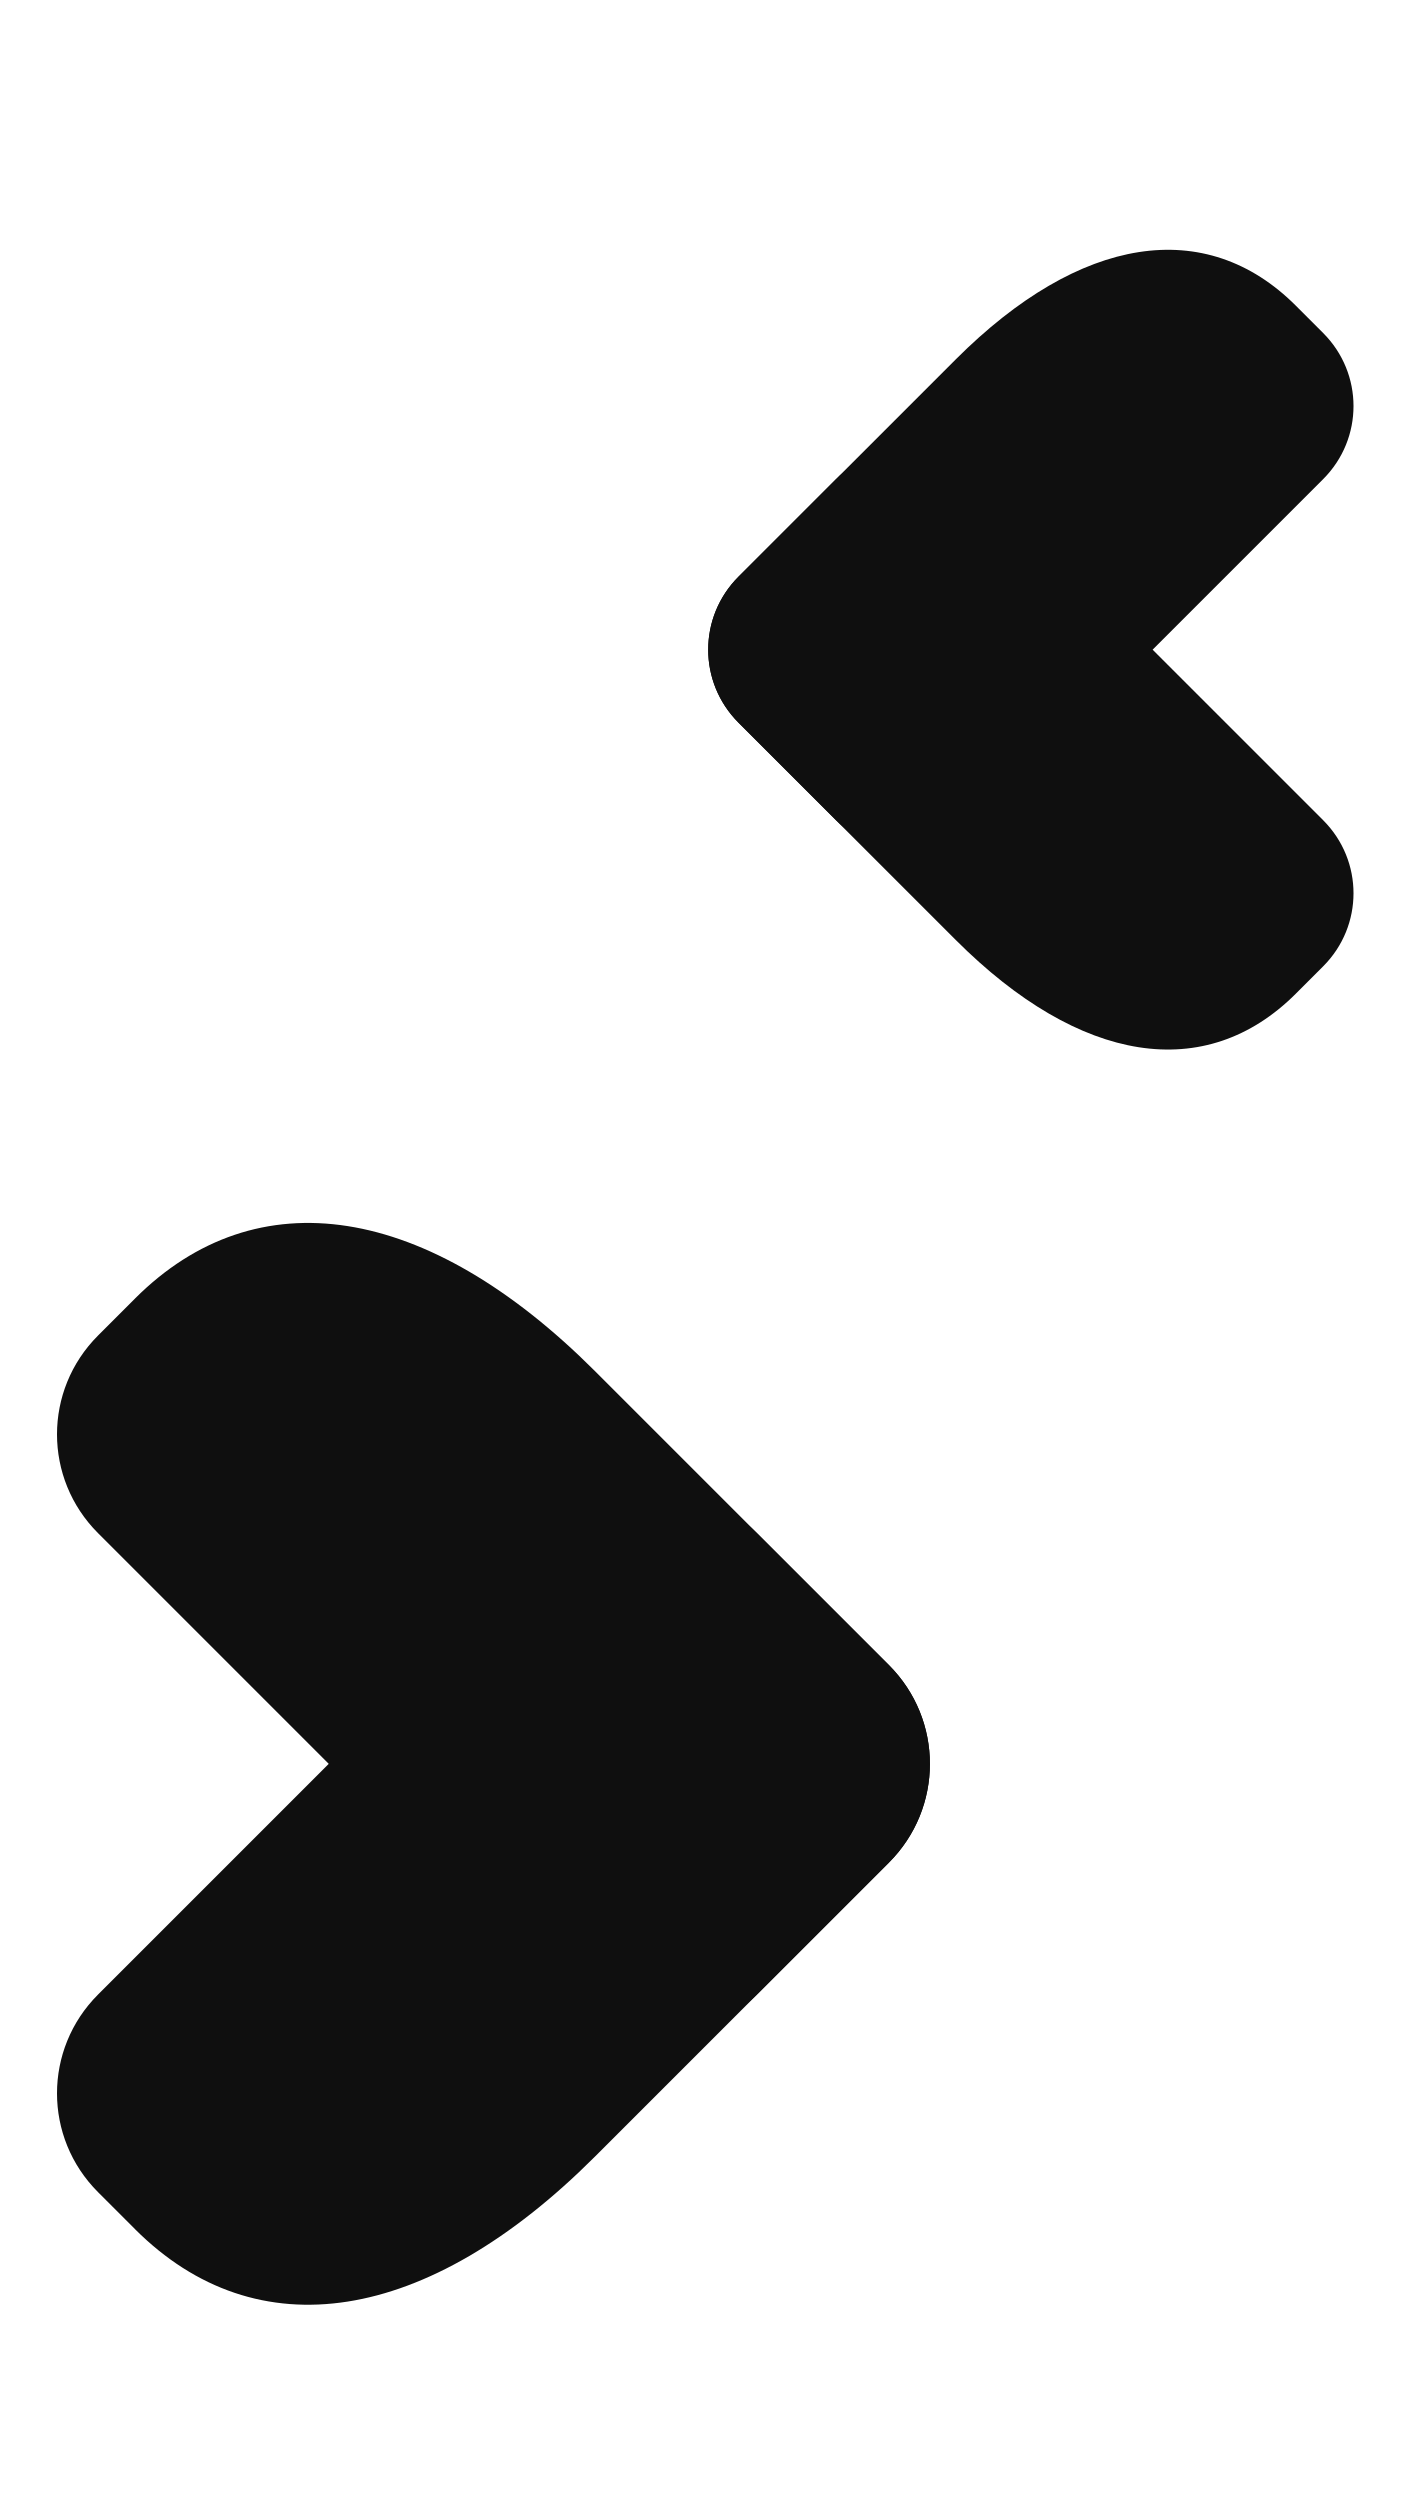
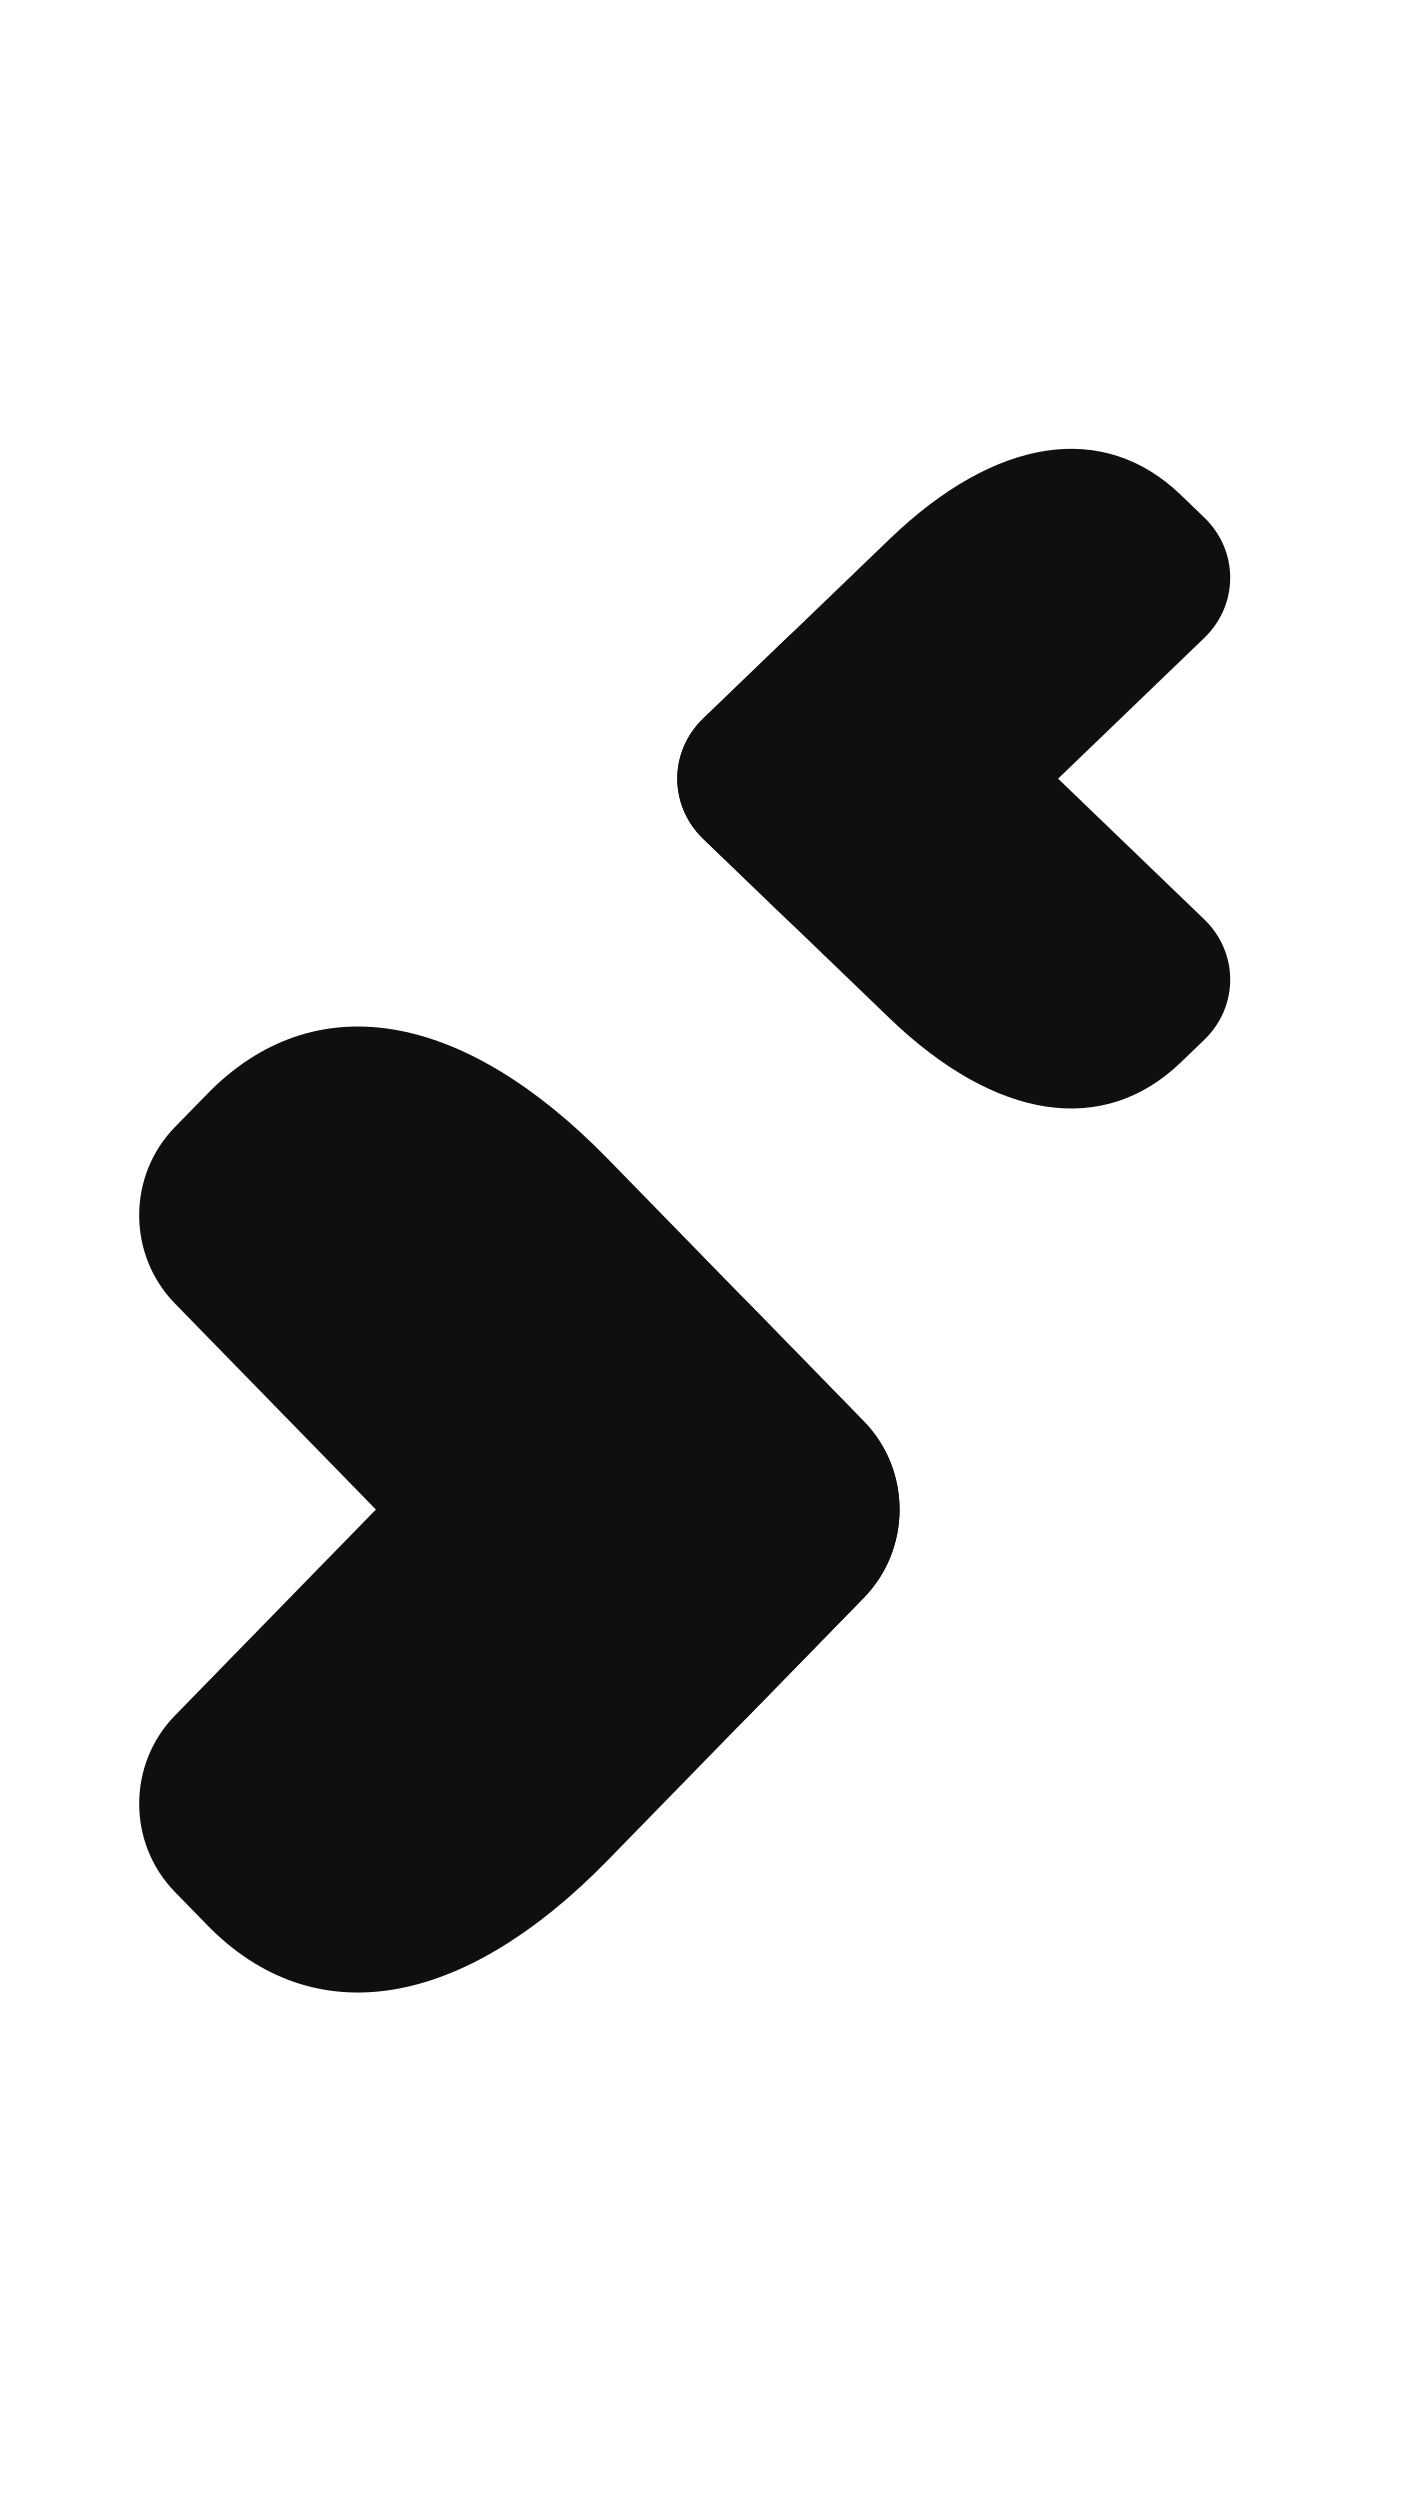
<svg xmlns="http://www.w3.org/2000/svg" width="1080" height="1920" viewBox="0 0 282.143 235.575" version="1.1" id="svg151">
  <defs id="defs155" />
  <g id="layer1" transform="translate(-58.42182,-148.4048)" />
-   <g transform="matrix(0.7392708,0,0,0.7392708,94.86276,-275.8742)" id="g147">
+   <g transform="matrix(0.6334218,0,0,0.6098003,95.42636,-202.1456)" id="g147">
    <g id="c-middle-0" transform="translate(-9.020957,-246.6181)" style="fill:#000000;fill-opacity:1" />
    <g id="c-middle-5-8-1-5" transform="matrix(3.116289,0,0,3.116289,-74.02276,-159.0586)" style="fill:#0f0f0f;fill-opacity:1">
      <path style="fill:#0f0f0f;fill-opacity:1;stroke-width:5;stroke-linejoin:bevel" d="m 95.429,139.678 2.379,2.379 c 3.526,3.526 3.526,9.202 0,12.728 l -29.698,29.698 c -3.526,3.526 -9.202,3.526 -12.728,0 l -8.485,-8.485 c -3.526,-3.526 -3.526,-9.202 0,-12.728 l 18.923,-18.923 c 10.829,-10.829 21.774,-12.506 29.61,-4.67 z" id="path142-3-4-6-4" />
      <path style="fill:#0f0f0f;fill-opacity:1;stroke-width:5;stroke-linejoin:bevel" d="m 95.429,199.593 2.379,-2.379 c 3.526,-3.526 3.526,-9.202 0,-12.728 l -29.698,-29.698 c -3.526,-3.526 -9.202,-3.526 -12.728,0 l -8.485,8.485 c -3.526,3.526 -3.526,9.202 0,12.728 l 18.923,18.923 c 10.829,10.829 21.774,12.506 29.61,4.67 z" id="path144-0-0-2-7" />
    </g>
  </g>
-   <g transform="matrix(-1,0,0,1,250.4534,-148.6921)" id="g147-7">
+   <g transform="matrix(-0.8710842,0,0,0.8929464,236.1267,-160.1513)" id="g147-7">
    <g id="c-middle-0-6" transform="translate(-9.020957,-246.6181)" style="fill:#000000;fill-opacity:1" />
    <g id="c-middle-5-8-1-5-9" transform="matrix(3.116289,0,0,3.116289,-74.02276,-159.0586)" style="fill:#0f0f0f;fill-opacity:1">
      <path style="fill:#0f0f0f;fill-opacity:1;stroke-width:5;stroke-linejoin:bevel" d="m 95.429,139.678 2.379,2.379 c 3.526,3.526 3.526,9.202 0,12.728 l -29.698,29.698 c -3.526,3.526 -9.202,3.526 -12.728,0 l -8.485,-8.485 c -3.526,-3.526 -3.526,-9.202 0,-12.728 l 18.923,-18.923 c 10.829,-10.829 21.774,-12.506 29.61,-4.67 z" id="path142-3-4-6-4-3" />
      <path style="fill:#0f0f0f;fill-opacity:1;stroke-width:5;stroke-linejoin:bevel" d="m 95.429,199.593 2.379,-2.379 c 3.526,-3.526 3.526,-9.202 0,-12.728 l -29.698,-29.698 c -3.526,-3.526 -9.202,-3.526 -12.728,0 l -8.485,8.485 c -3.526,3.526 -3.526,9.202 0,12.728 l 18.923,18.923 c 10.829,10.829 21.774,12.506 29.61,4.67 z" id="path144-0-0-2-7-9" />
    </g>
  </g>
</svg>
